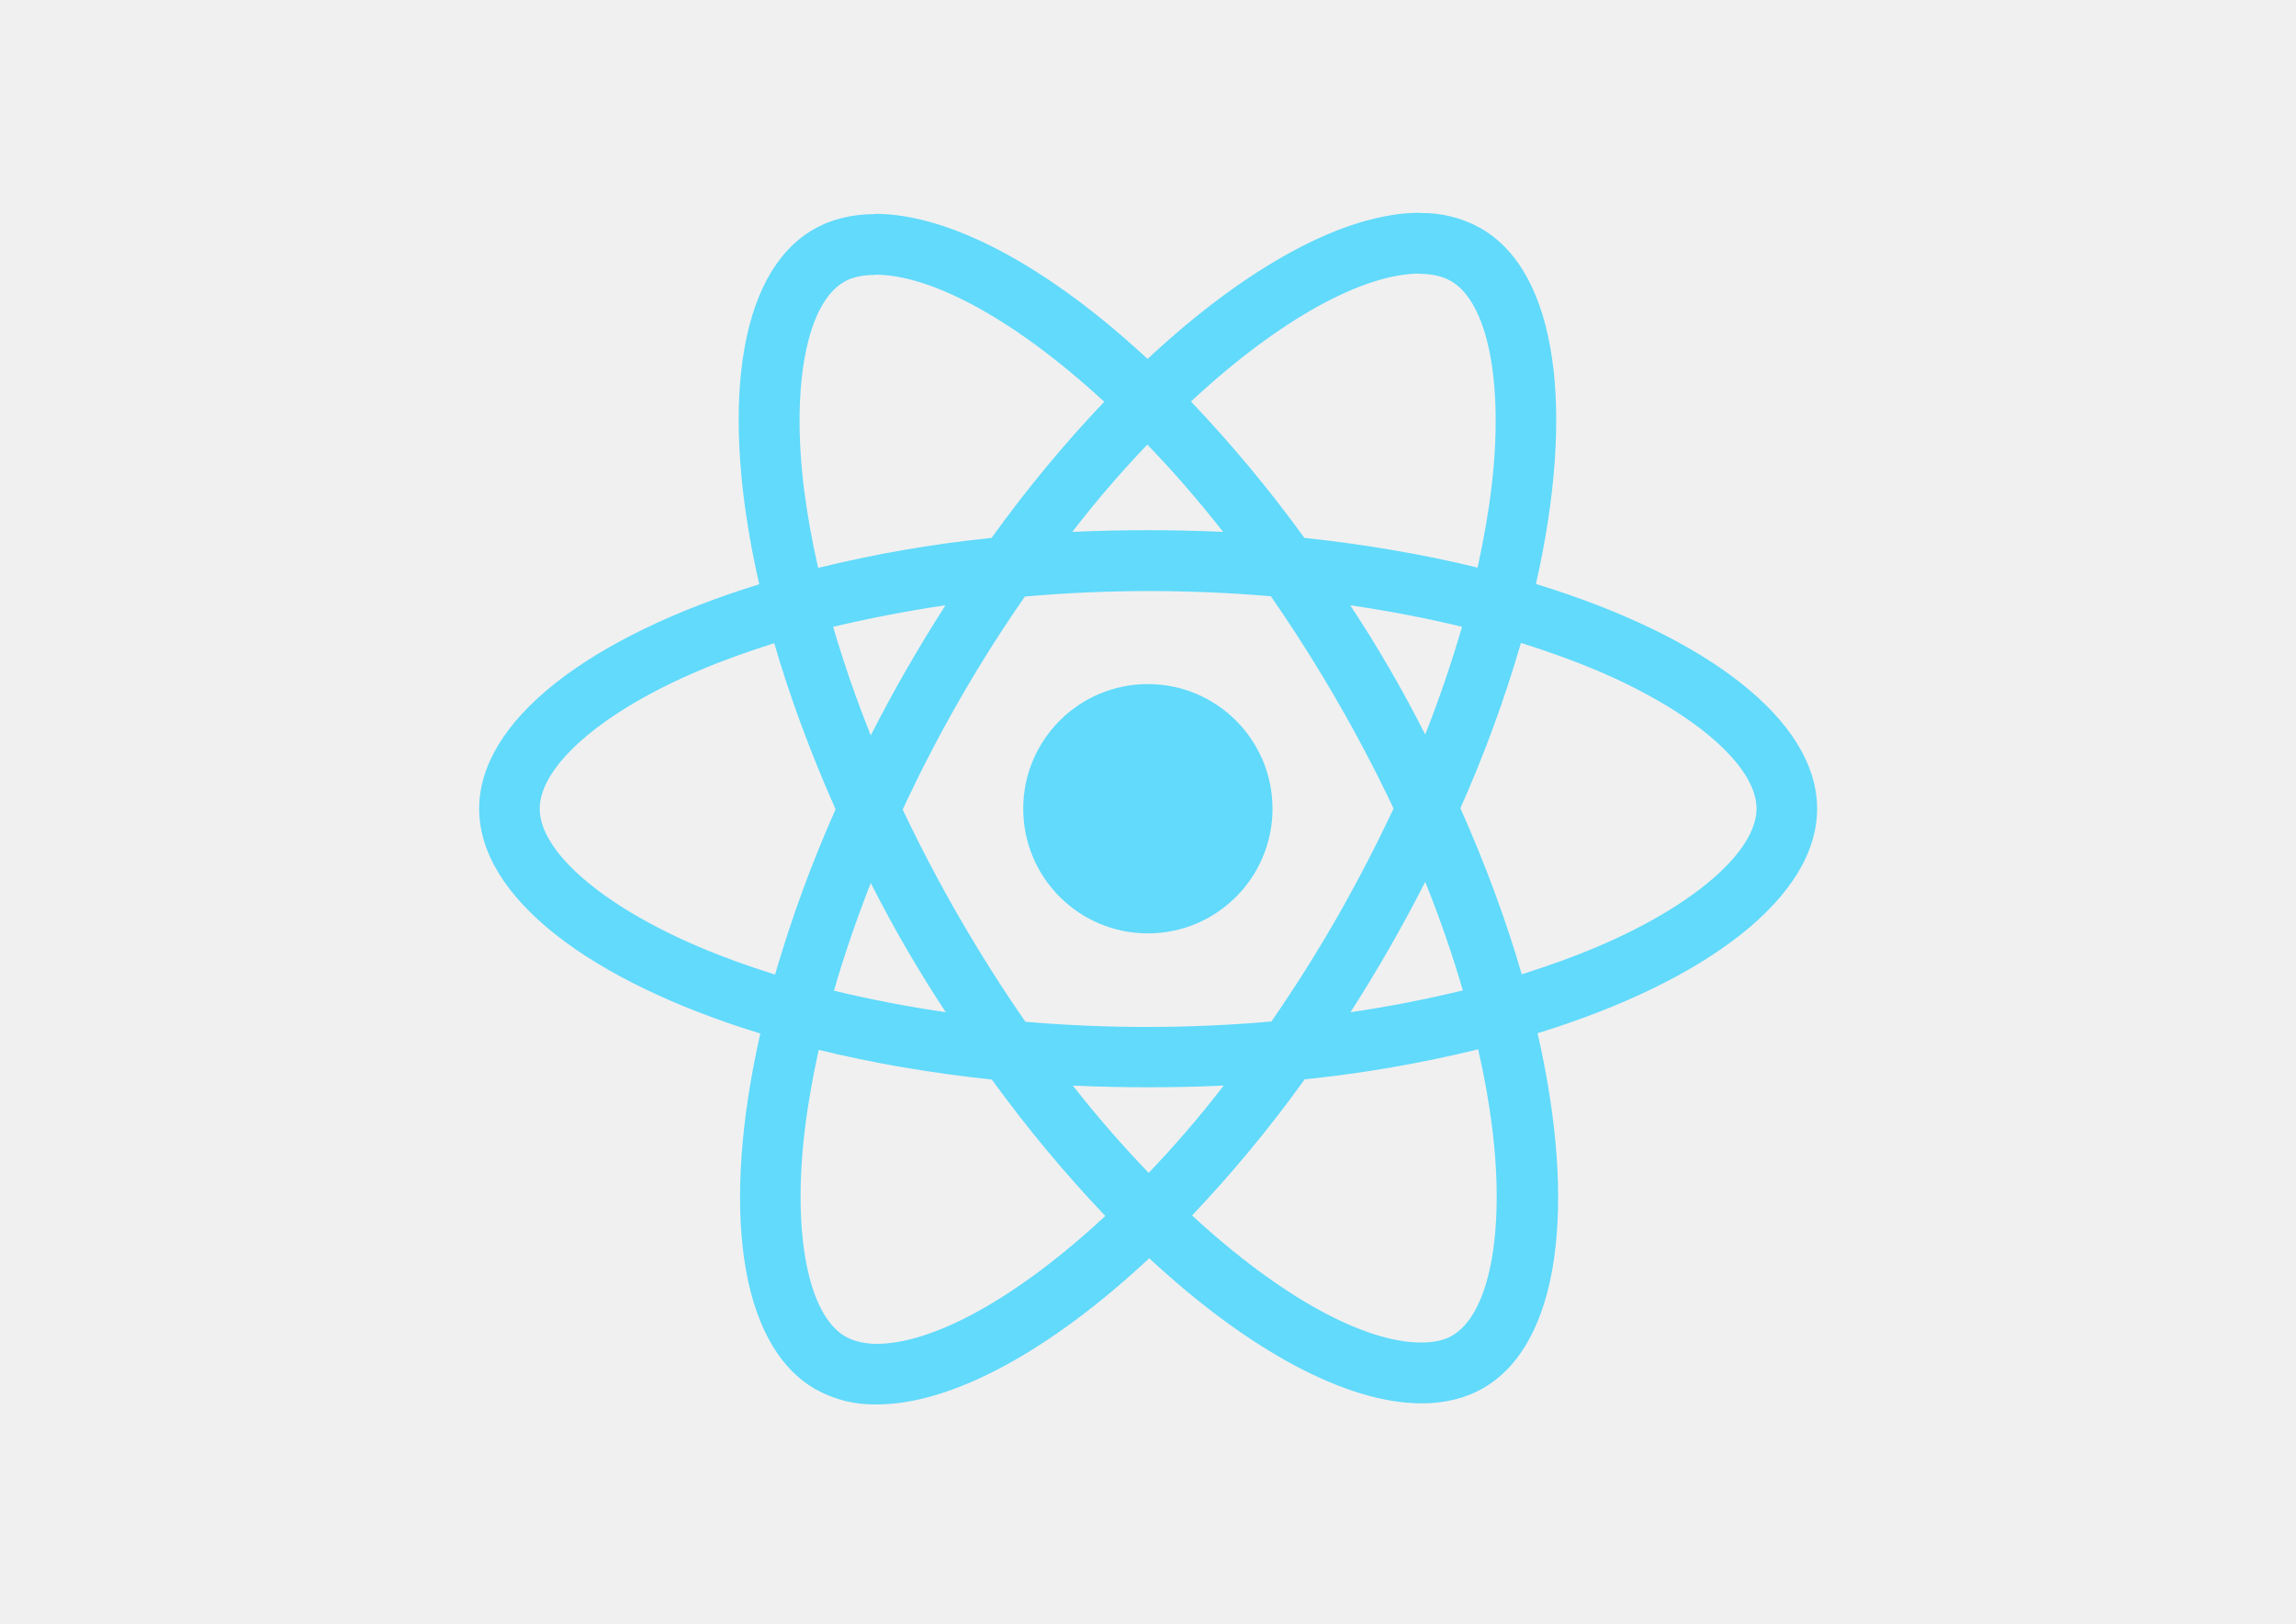
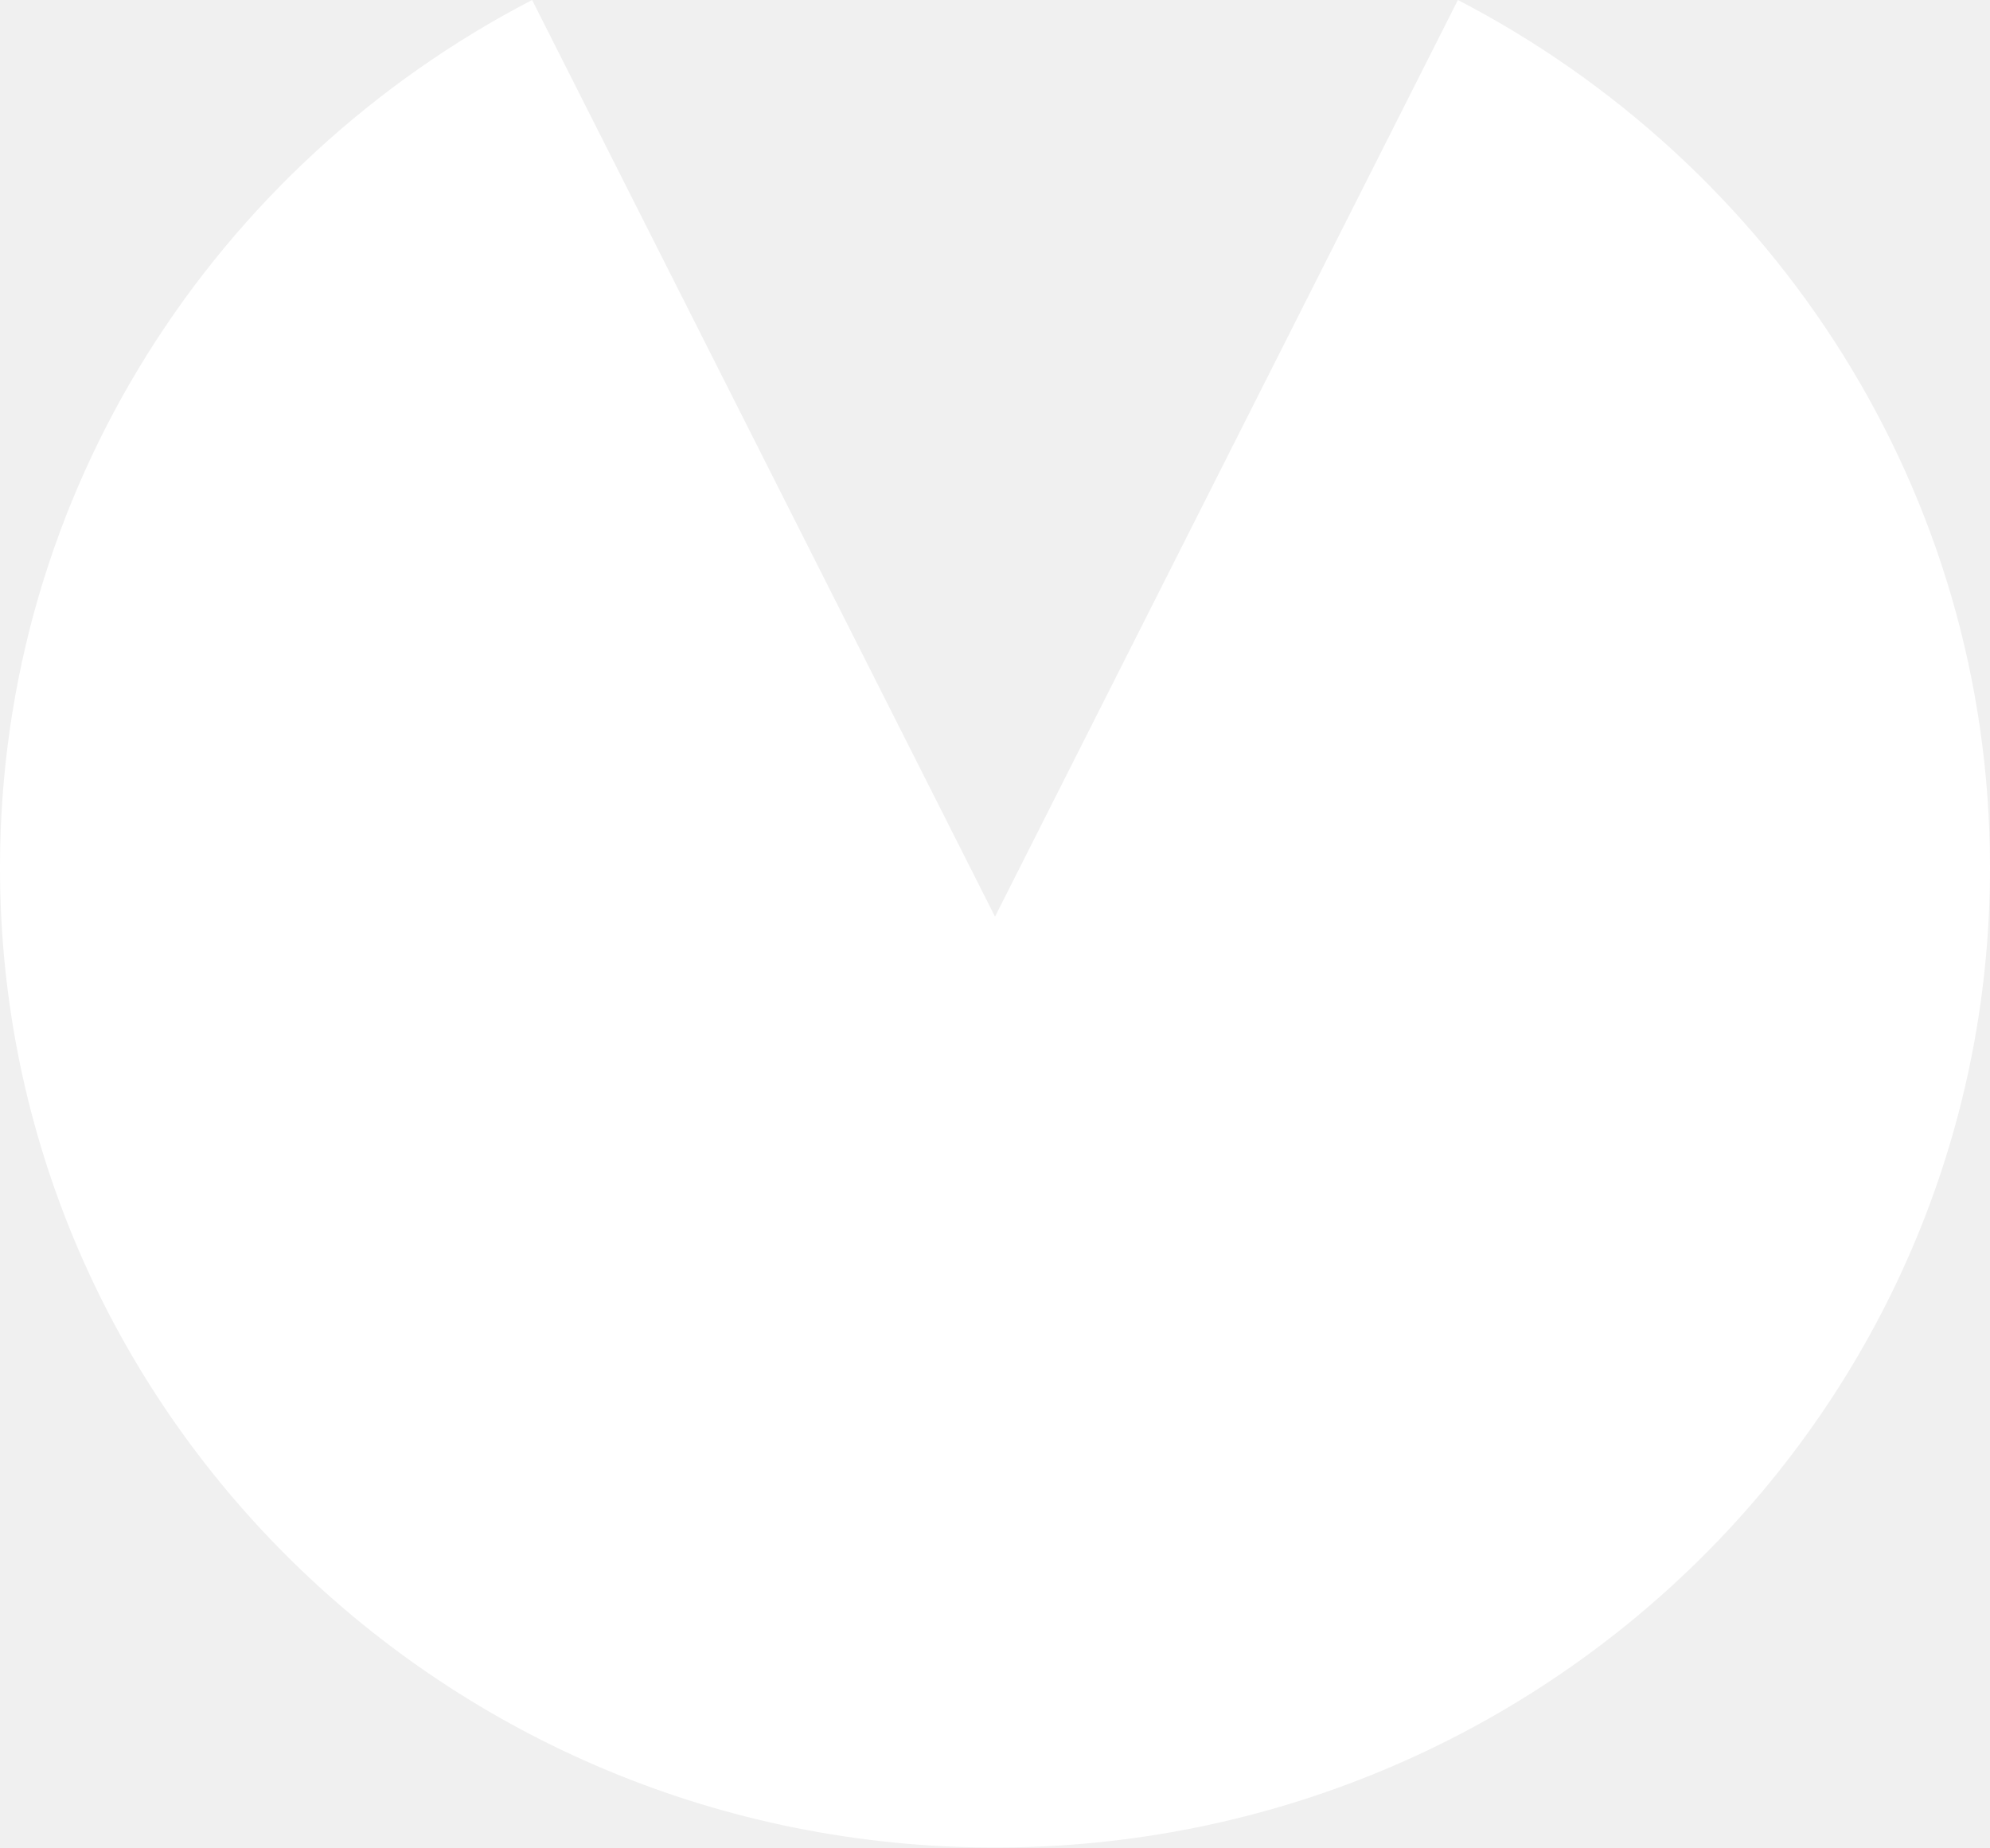
- <svg xmlns="http://www.w3.org/2000/svg" viewBox="0 0 841.9 595.3">
-   <g fill="#61DAFB">
-     <path d="M666.3 296.5c0-32.5-40.7-63.3-103.1-82.4 14.4-63.6 8-114.2-20.2-130.4a43.8 43.8 0 00-22.4-5.6v22.3c4.6 0 8.3.9 11.4 2.6 13.6 7.8 19.5 37.5 14.9 75.7-1.1 9.4-2.9 19.3-5.1 29.4-19.6-4.8-41-8.5-63.5-10.9a487.8 487.8 0 00-41.6-50c32.6-30.3 63.2-46.9 84-46.9V78c-27.5 0-63.5 19.6-99.9 53.6-36.4-33.8-72.4-53.2-99.9-53.2v22.3c20.7 0 51.4 16.5 84 46.6-14 14.7-28 31.4-41.3 49.9a467 467 0 00-63.6 11c-2.3-10-4-19.7-5.2-29-4.7-38.2 1.1-67.9 14.6-75.8 3-1.8 6.9-2.6 11.5-2.6V78.5c-8.4 0-16 1.8-22.6 5.6-28.1 16.2-34.4 66.7-19.9 130.1-62.2 19.2-102.7 49.9-102.7 82.3 0 32.5 40.7 63.3 103.1 82.4-14.4 63.6-8 114.2 20.2 130.4a44 44 0 0022.5 5.6c27.5 0 63.5-19.6 99.9-53.6 36.4 33.8 72.4 53.2 99.9 53.2 8.4 0 16-1.8 22.6-5.6 28.1-16.2 34.4-66.7 19.9-130.1 62-19.1 102.5-49.9 102.5-82.3zm-130.2-66.7a450.4 450.4 0 01-13.5 39.5 473.3 473.3 0 00-27.5-47.4c14.2 2.1 27.9 4.7 41 7.9zm-45.8 106.5a532.7 532.7 0 01-24.1 38.2 520.3 520.3 0 01-90.2.1 551.2 551.2 0 01-45-77.8 521.5 521.5 0 0144.8-78.1 520.3 520.3 0 0190.2-.1 551.2 551.2 0 0145 77.8 560 560 0 01-20.7 39.9zm32.3-13c5.4 13.4 10 26.8 13.8 39.8a448.8 448.8 0 01-41.2 8 552.4 552.4 0 0027.4-47.8zM421.2 430a412.3 412.3 0 01-27.8-32 619 619 0 0055.3 0c-9 11.7-18.3 22.4-27.5 32zm-74.4-58.9a451.2 451.2 0 01-41-7.9c3.7-12.9 8.3-26.2 13.5-39.5a473.3 473.3 0 0027.5 47.4zM420.7 163c9.3 9.6 18.6 20.3 27.8 32a619 619 0 00-55.3 0c9-11.7 18.3-22.4 27.5-32zm-74 58.9a552.4 552.4 0 00-27.4 47.7c-5.4-13.4-10-26.8-13.8-39.8 13.1-3.1 26.9-5.8 41.2-7.9zm-90.5 125.2c-35.4-15.1-58.3-34.9-58.3-50.6 0-15.7 22.9-35.6 58.3-50.6 8.6-3.7 18-7 27.7-10.1 5.7 19.6 13.2 40 22.5 60.9a473.5 473.5 0 00-22.2 60.6c-9.9-3.1-19.3-6.5-28-10.2zM310 490c-13.6-7.8-19.5-37.5-14.9-75.7 1.1-9.4 2.9-19.3 5.1-29.4 19.6 4.8 41 8.5 63.5 10.9a487.8 487.8 0 0041.6 50c-32.6 30.3-63.2 46.9-84 46.9-4.5-.1-8.3-1-11.3-2.7zm237.2-76.2c4.7 38.2-1.1 67.9-14.6 75.8-3 1.8-6.9 2.6-11.5 2.6-20.7 0-51.4-16.5-84-46.6 14-14.7 28-31.4 41.3-49.9a467 467 0 0063.6-11 280 280 0 015.2 29.1zm38.5-66.7c-8.6 3.7-18 7-27.7 10.1-5.7-19.6-13.2-40-22.5-60.9a473.5 473.5 0 0022.2-60.6c9.9 3.1 19.3 6.5 28.1 10.2 35.4 15.1 58.3 34.9 58.3 50.6-.1 15.7-23 35.6-58.4 50.6zM320.8 78.4z" />
-     <circle cx="420.9" cy="296.5" r="45.7" />
-   </g>
+ <svg xmlns="http://www.w3.org/2000/svg" width="28" height="26">
+   <path fill="#FFF" fill-rule="evenodd" d="M20.513 0C24.965 2.309 28 6.91 28 12.21 28 19.826 21.732 26 14 26S0 19.826 0 12.21C0 6.91 3.035 2.309 7.487 0L14 12.9z" />
</svg>
